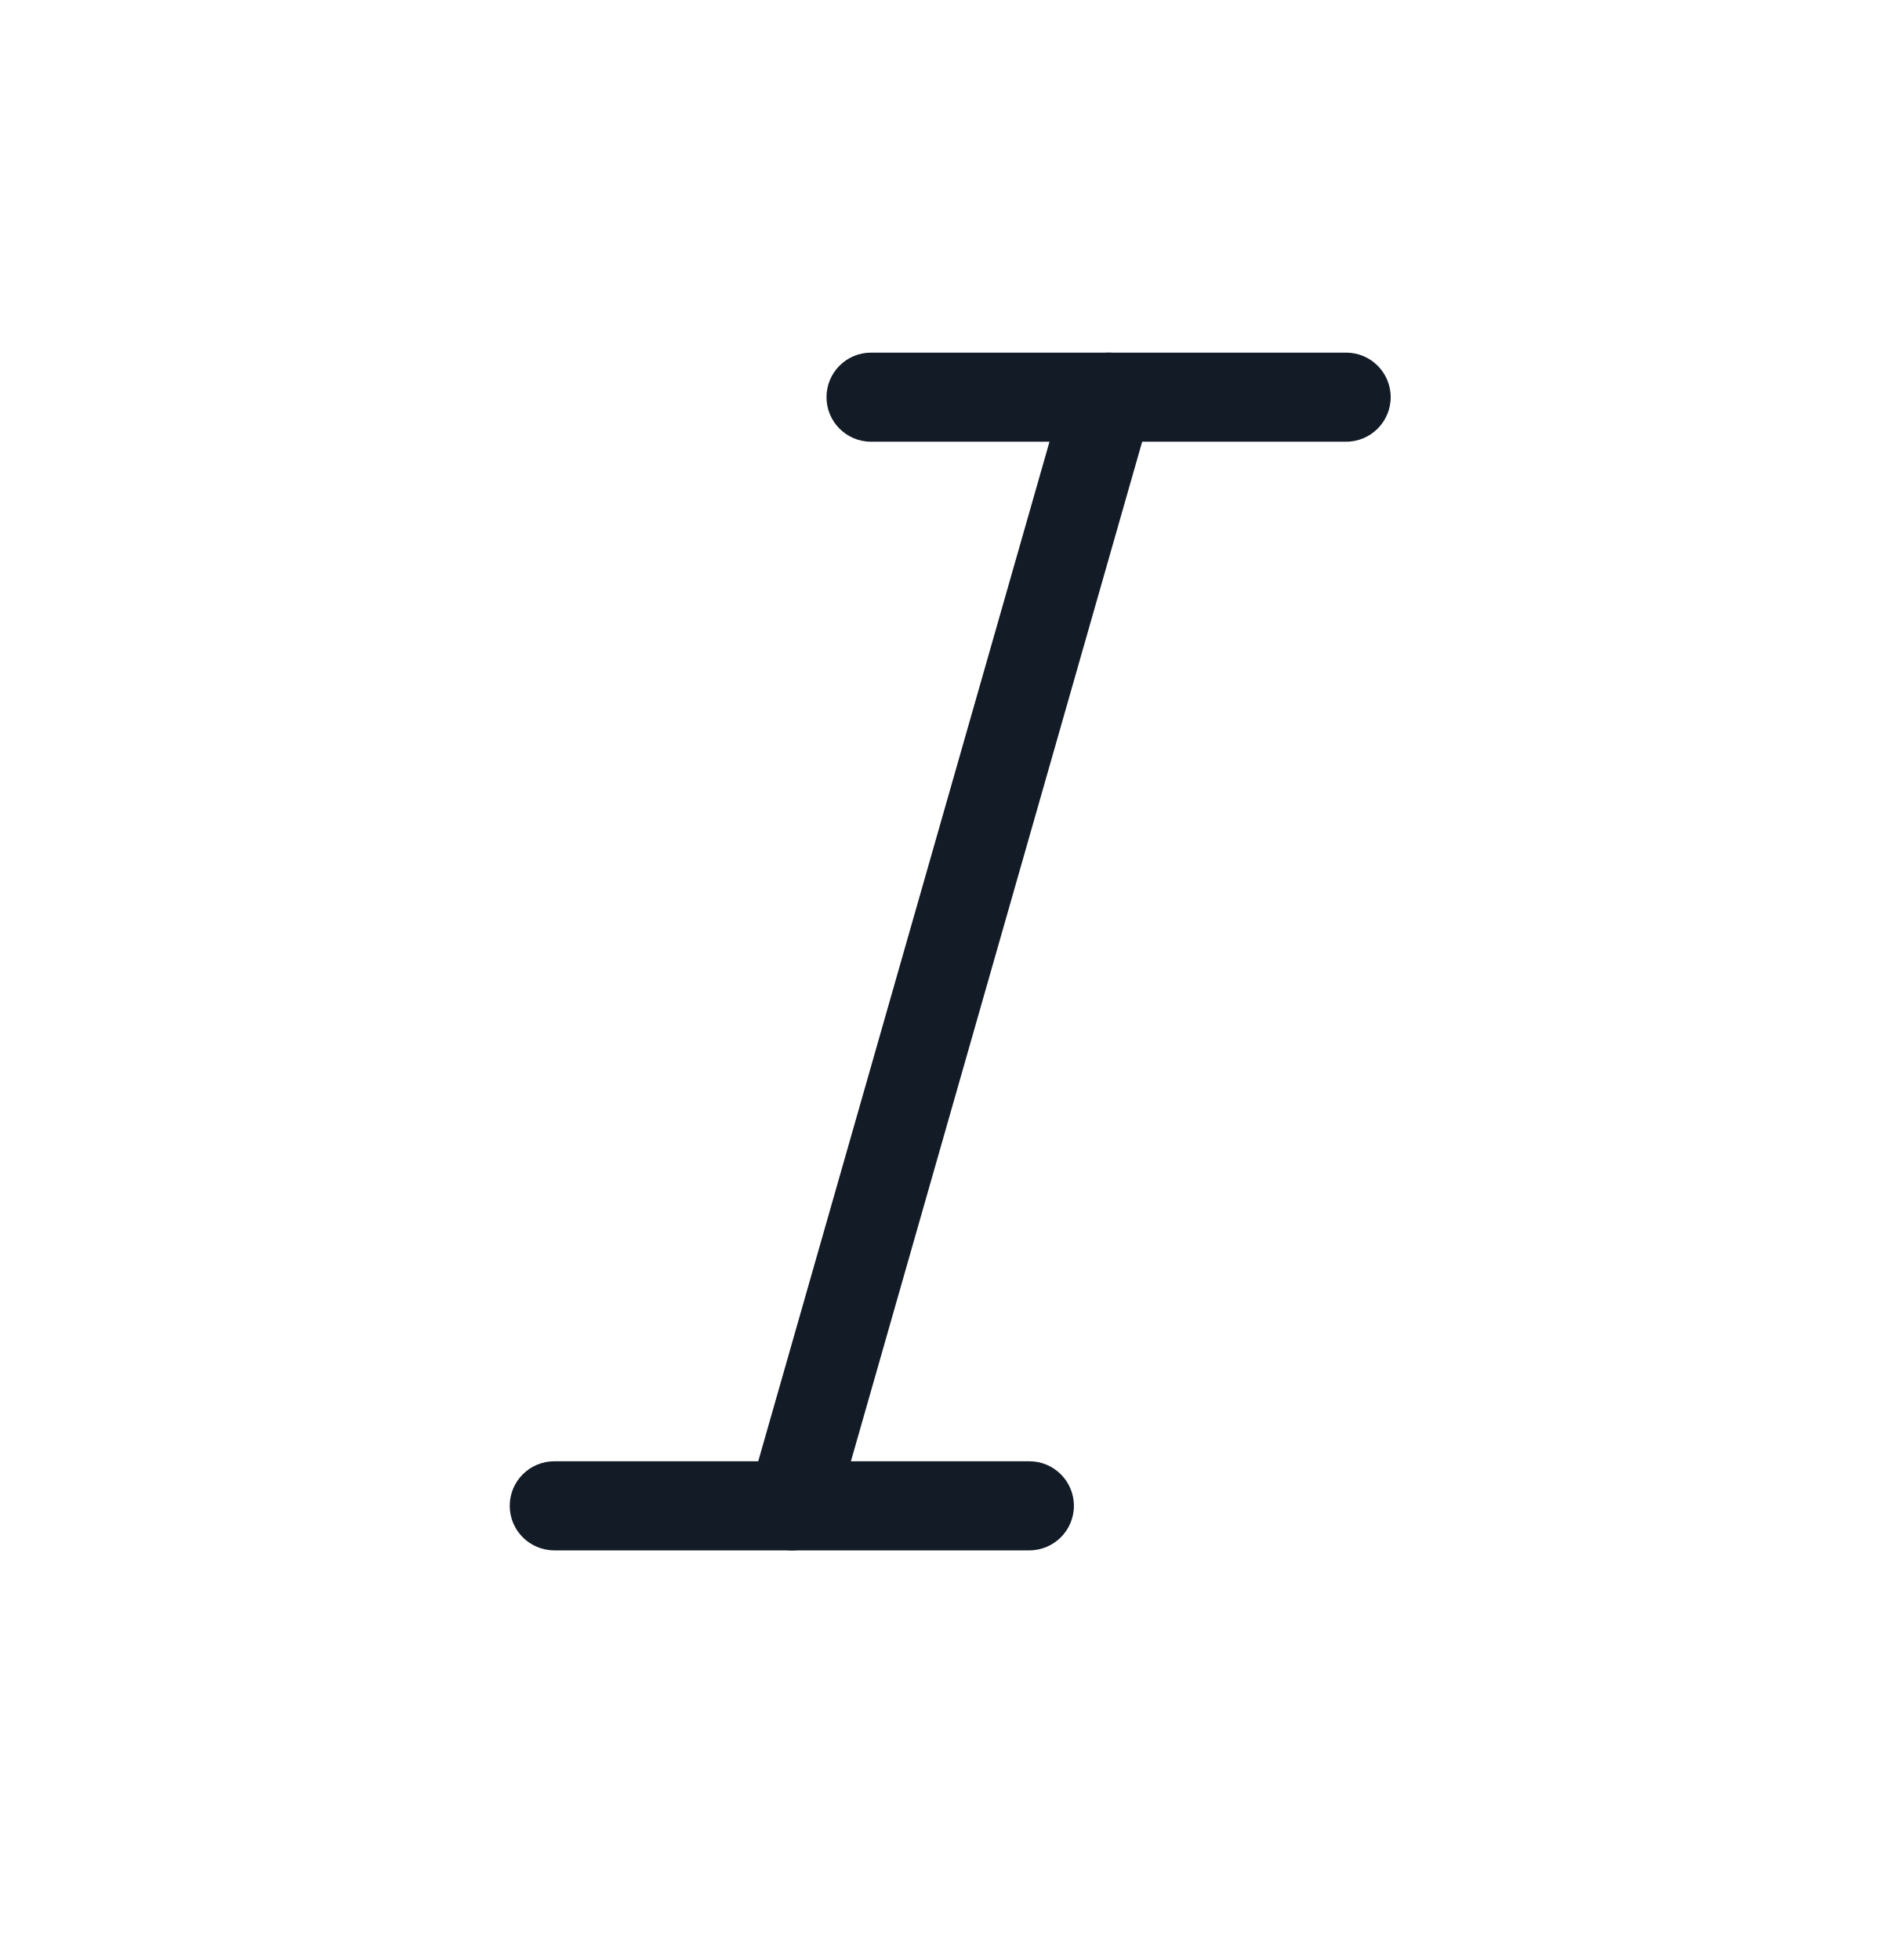
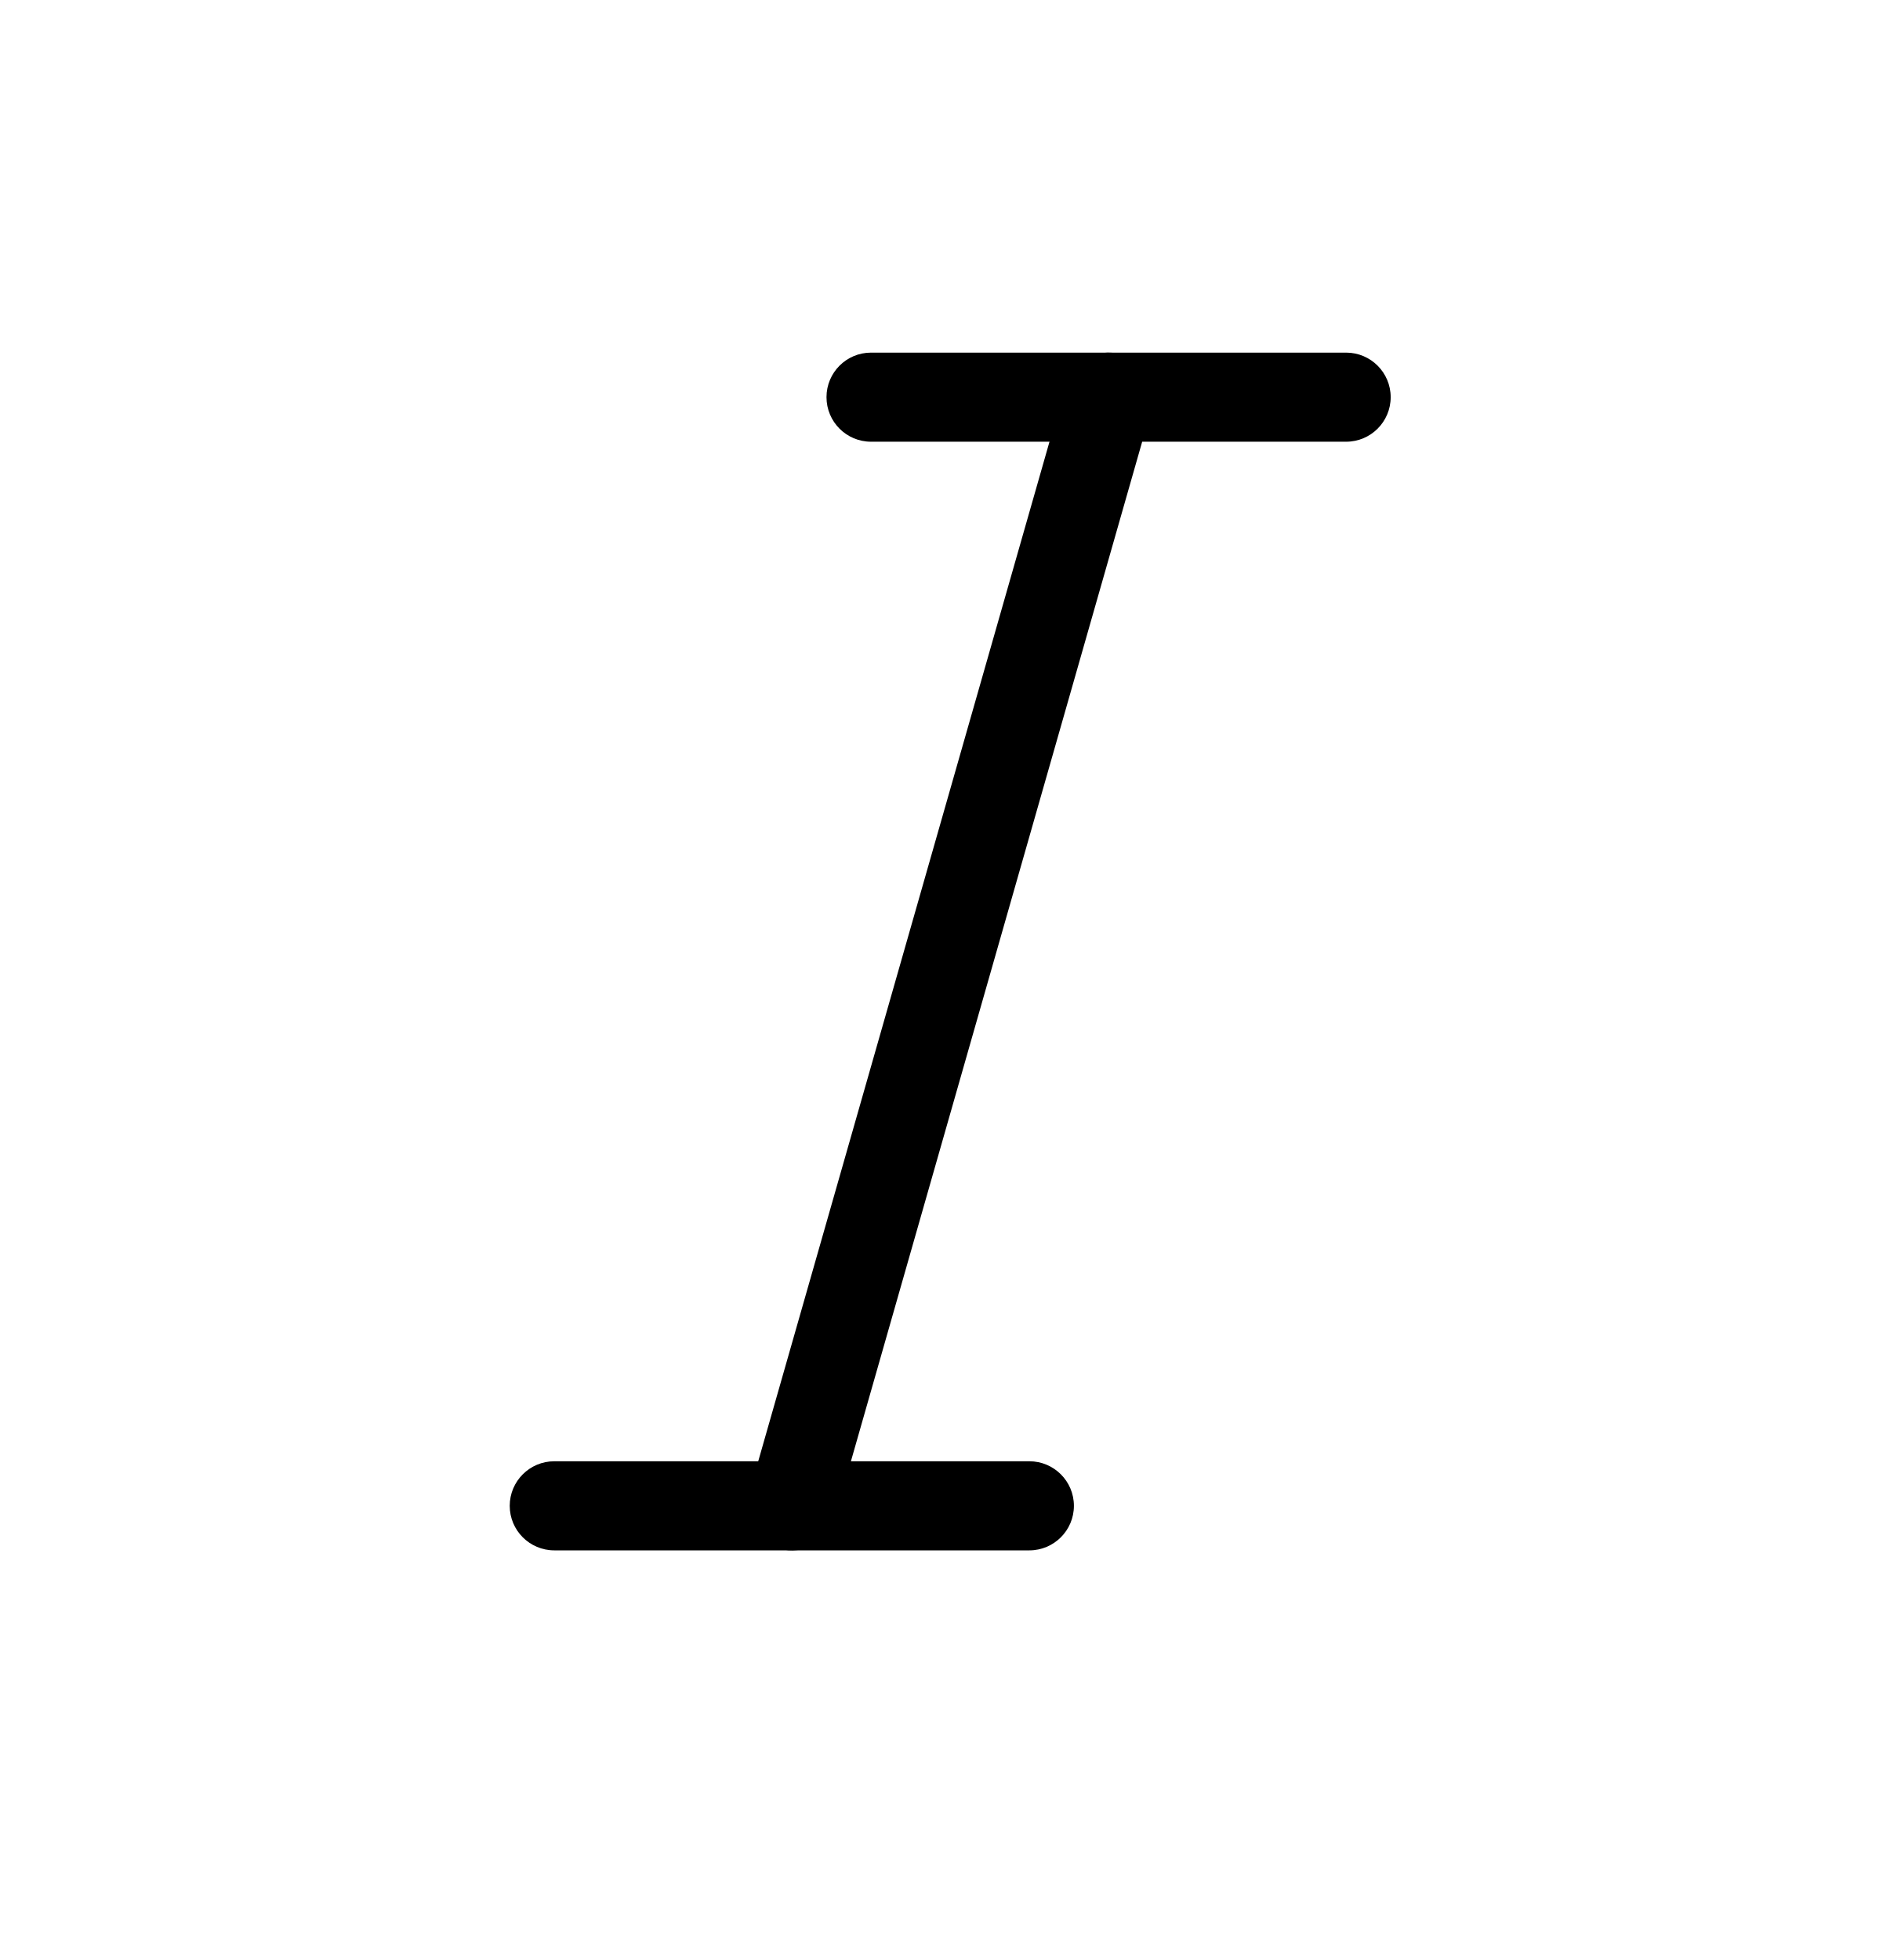
- <svg xmlns="http://www.w3.org/2000/svg" width="32" height="33" viewBox="0 0 32 33" fill="none">
-   <path fill-rule="evenodd" clip-rule="evenodd" d="M13.917 6.687C13.917 6.273 14.252 5.937 14.667 5.937H22.667C23.081 5.937 23.417 6.273 23.417 6.687C23.417 7.101 23.081 7.437 22.667 7.437H14.667C14.252 7.437 13.917 7.101 13.917 6.687Z" fill="#131C26" />
-   <path fill-rule="evenodd" clip-rule="evenodd" d="M8.583 25.353C8.583 24.939 8.919 24.603 9.333 24.603H17.333C17.747 24.603 18.083 24.939 18.083 25.353C18.083 25.767 17.747 26.103 17.333 26.103H9.333C8.919 26.103 8.583 25.767 8.583 25.353Z" fill="#131C26" />
-   <path fill-rule="evenodd" clip-rule="evenodd" d="M18.873 5.966C19.271 6.079 19.502 6.494 19.388 6.893L14.055 25.559C13.941 25.958 13.526 26.188 13.127 26.075C12.729 25.961 12.498 25.546 12.612 25.147L17.945 6.481C18.059 6.082 18.474 5.852 18.873 5.966Z" fill="#131C26" />
+ <svg xmlns="http://www.w3.org/2000/svg" viewBox="0 0 32 33">
+   <path d="M13.917 6.687C13.917 6.273 14.252 5.937 14.667 5.937H22.667C23.081 5.937 23.417 6.273 23.417 6.687C23.417 7.101 23.081 7.437 22.667 7.437H14.667C14.252 7.437 13.917 7.101 13.917 6.687Z" />
+   <path d="M8.583 25.353C8.583 24.939 8.919 24.603 9.333 24.603H17.333C17.747 24.603 18.083 24.939 18.083 25.353C18.083 25.767 17.747 26.103 17.333 26.103H9.333C8.919 26.103 8.583 25.767 8.583 25.353Z" />
+   <path d="M18.873 5.966C19.271 6.079 19.502 6.494 19.388 6.893L14.055 25.559C13.941 25.958 13.526 26.188 13.127 26.075C12.729 25.961 12.498 25.546 12.612 25.147L17.945 6.481C18.059 6.082 18.474 5.852 18.873 5.966Z" />
</svg>
